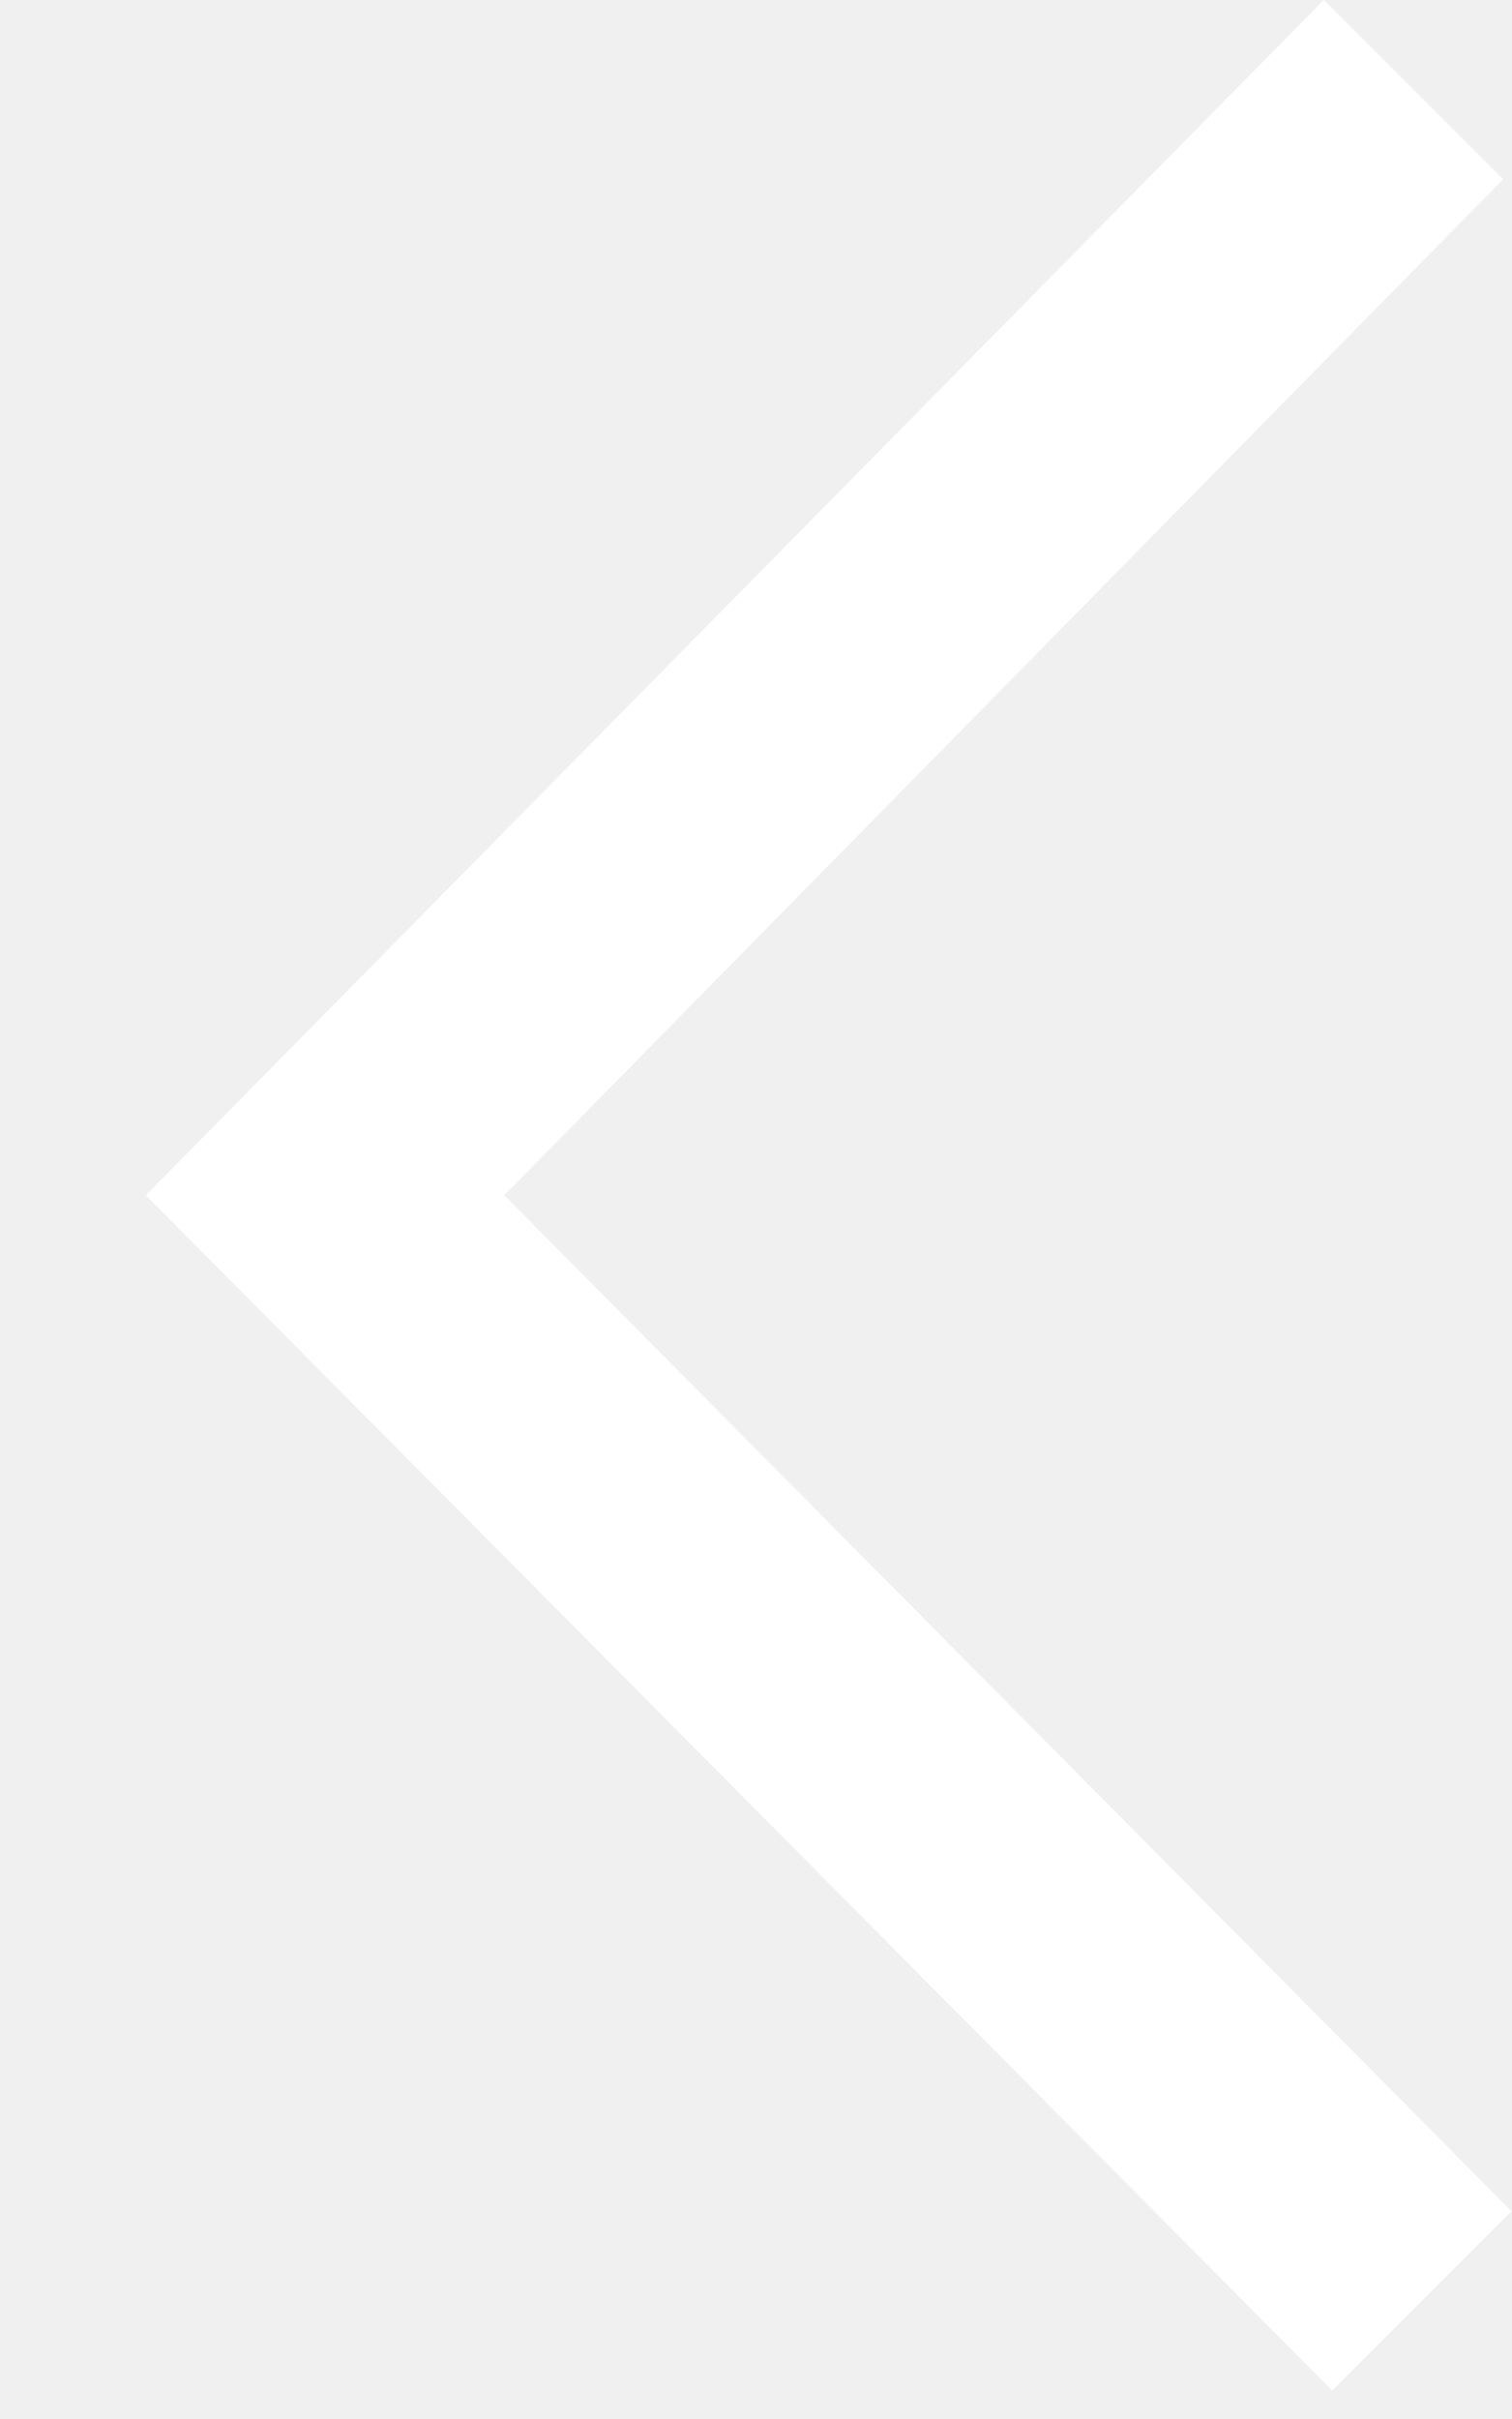
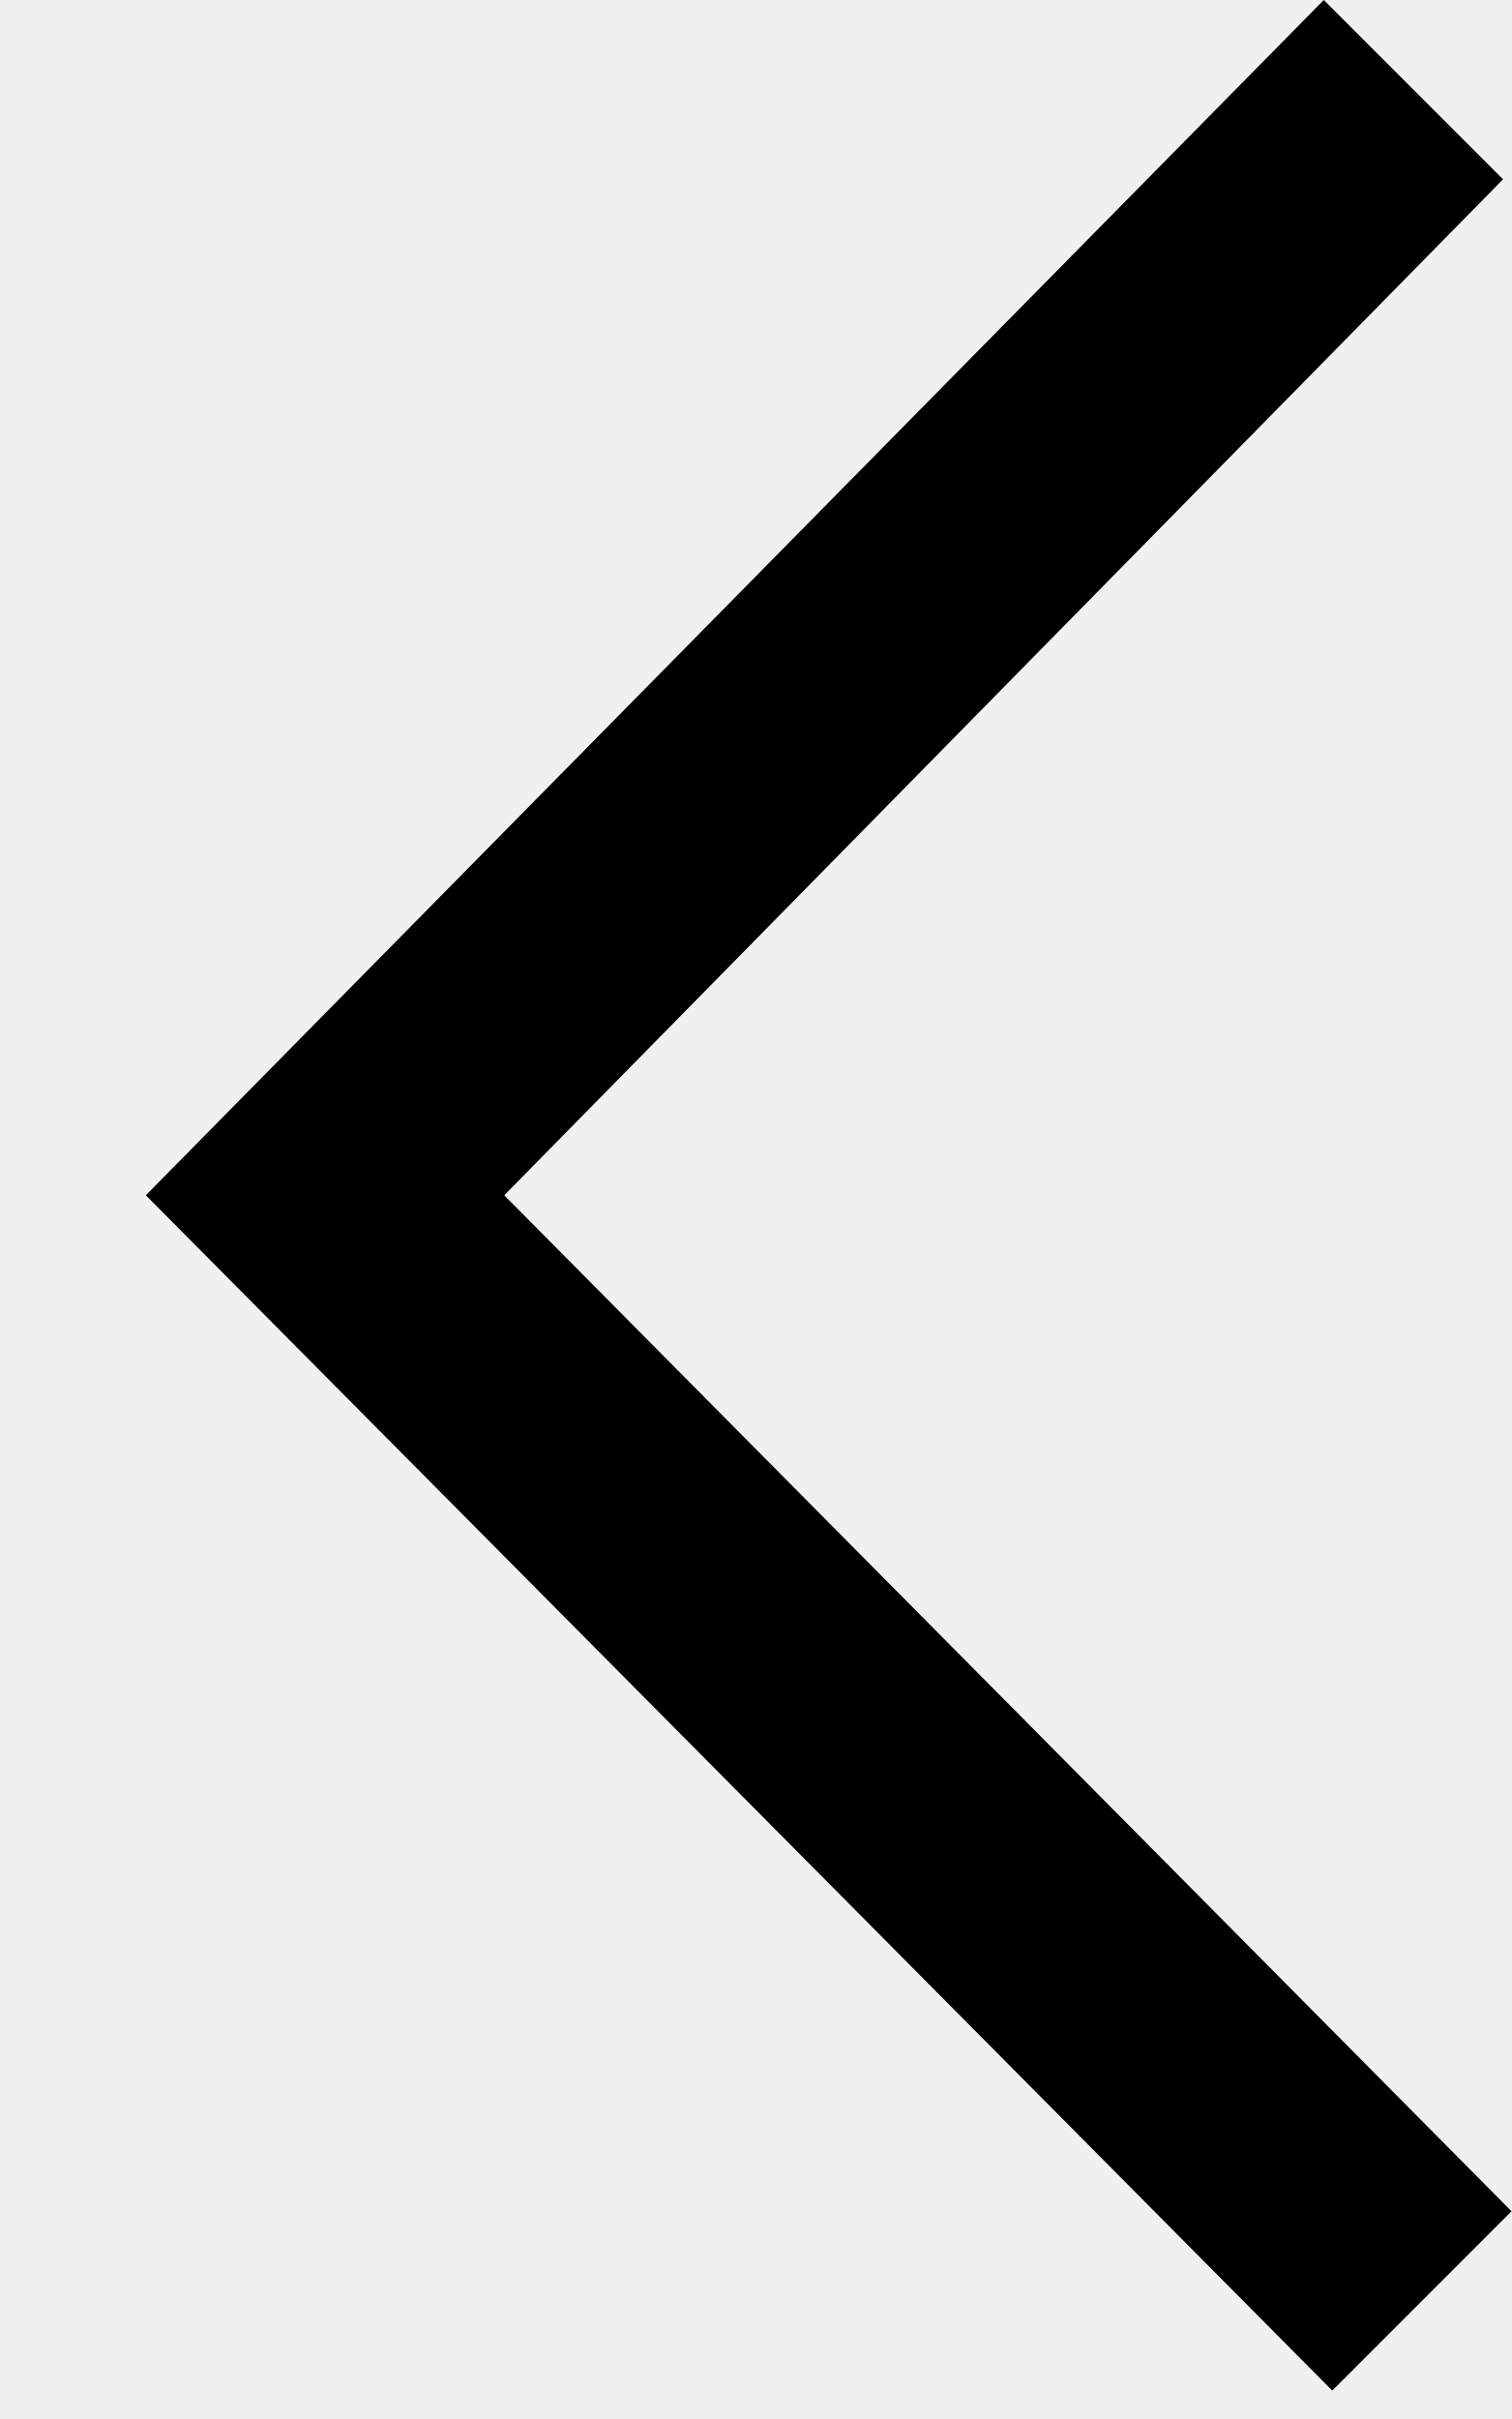
- <svg xmlns="http://www.w3.org/2000/svg" width="10" height="16" viewBox="0 0 10 16" fill="none">
-   <path fill-rule="evenodd" clip-rule="evenodd" d="M1.021 7.849L8.758 5.4305e-08L9.944 1.186L3.336 7.906L10 14.626L8.814 15.812L0.965 7.906L1.021 7.849Z" fill="white" />
+ <svg xmlns="http://www.w3.org/2000/svg" width="10" height="16" viewBox="0 0 10 16">
+   <path fill-rule="evenodd" clip-rule="evenodd" d="M1.021 7.849L8.758 5.4305e-08L9.944 1.186L3.336 7.906L10 14.626L8.814 15.812L0.965 7.906L1.021 7.849Z" fill="currentColor" />
</svg>
